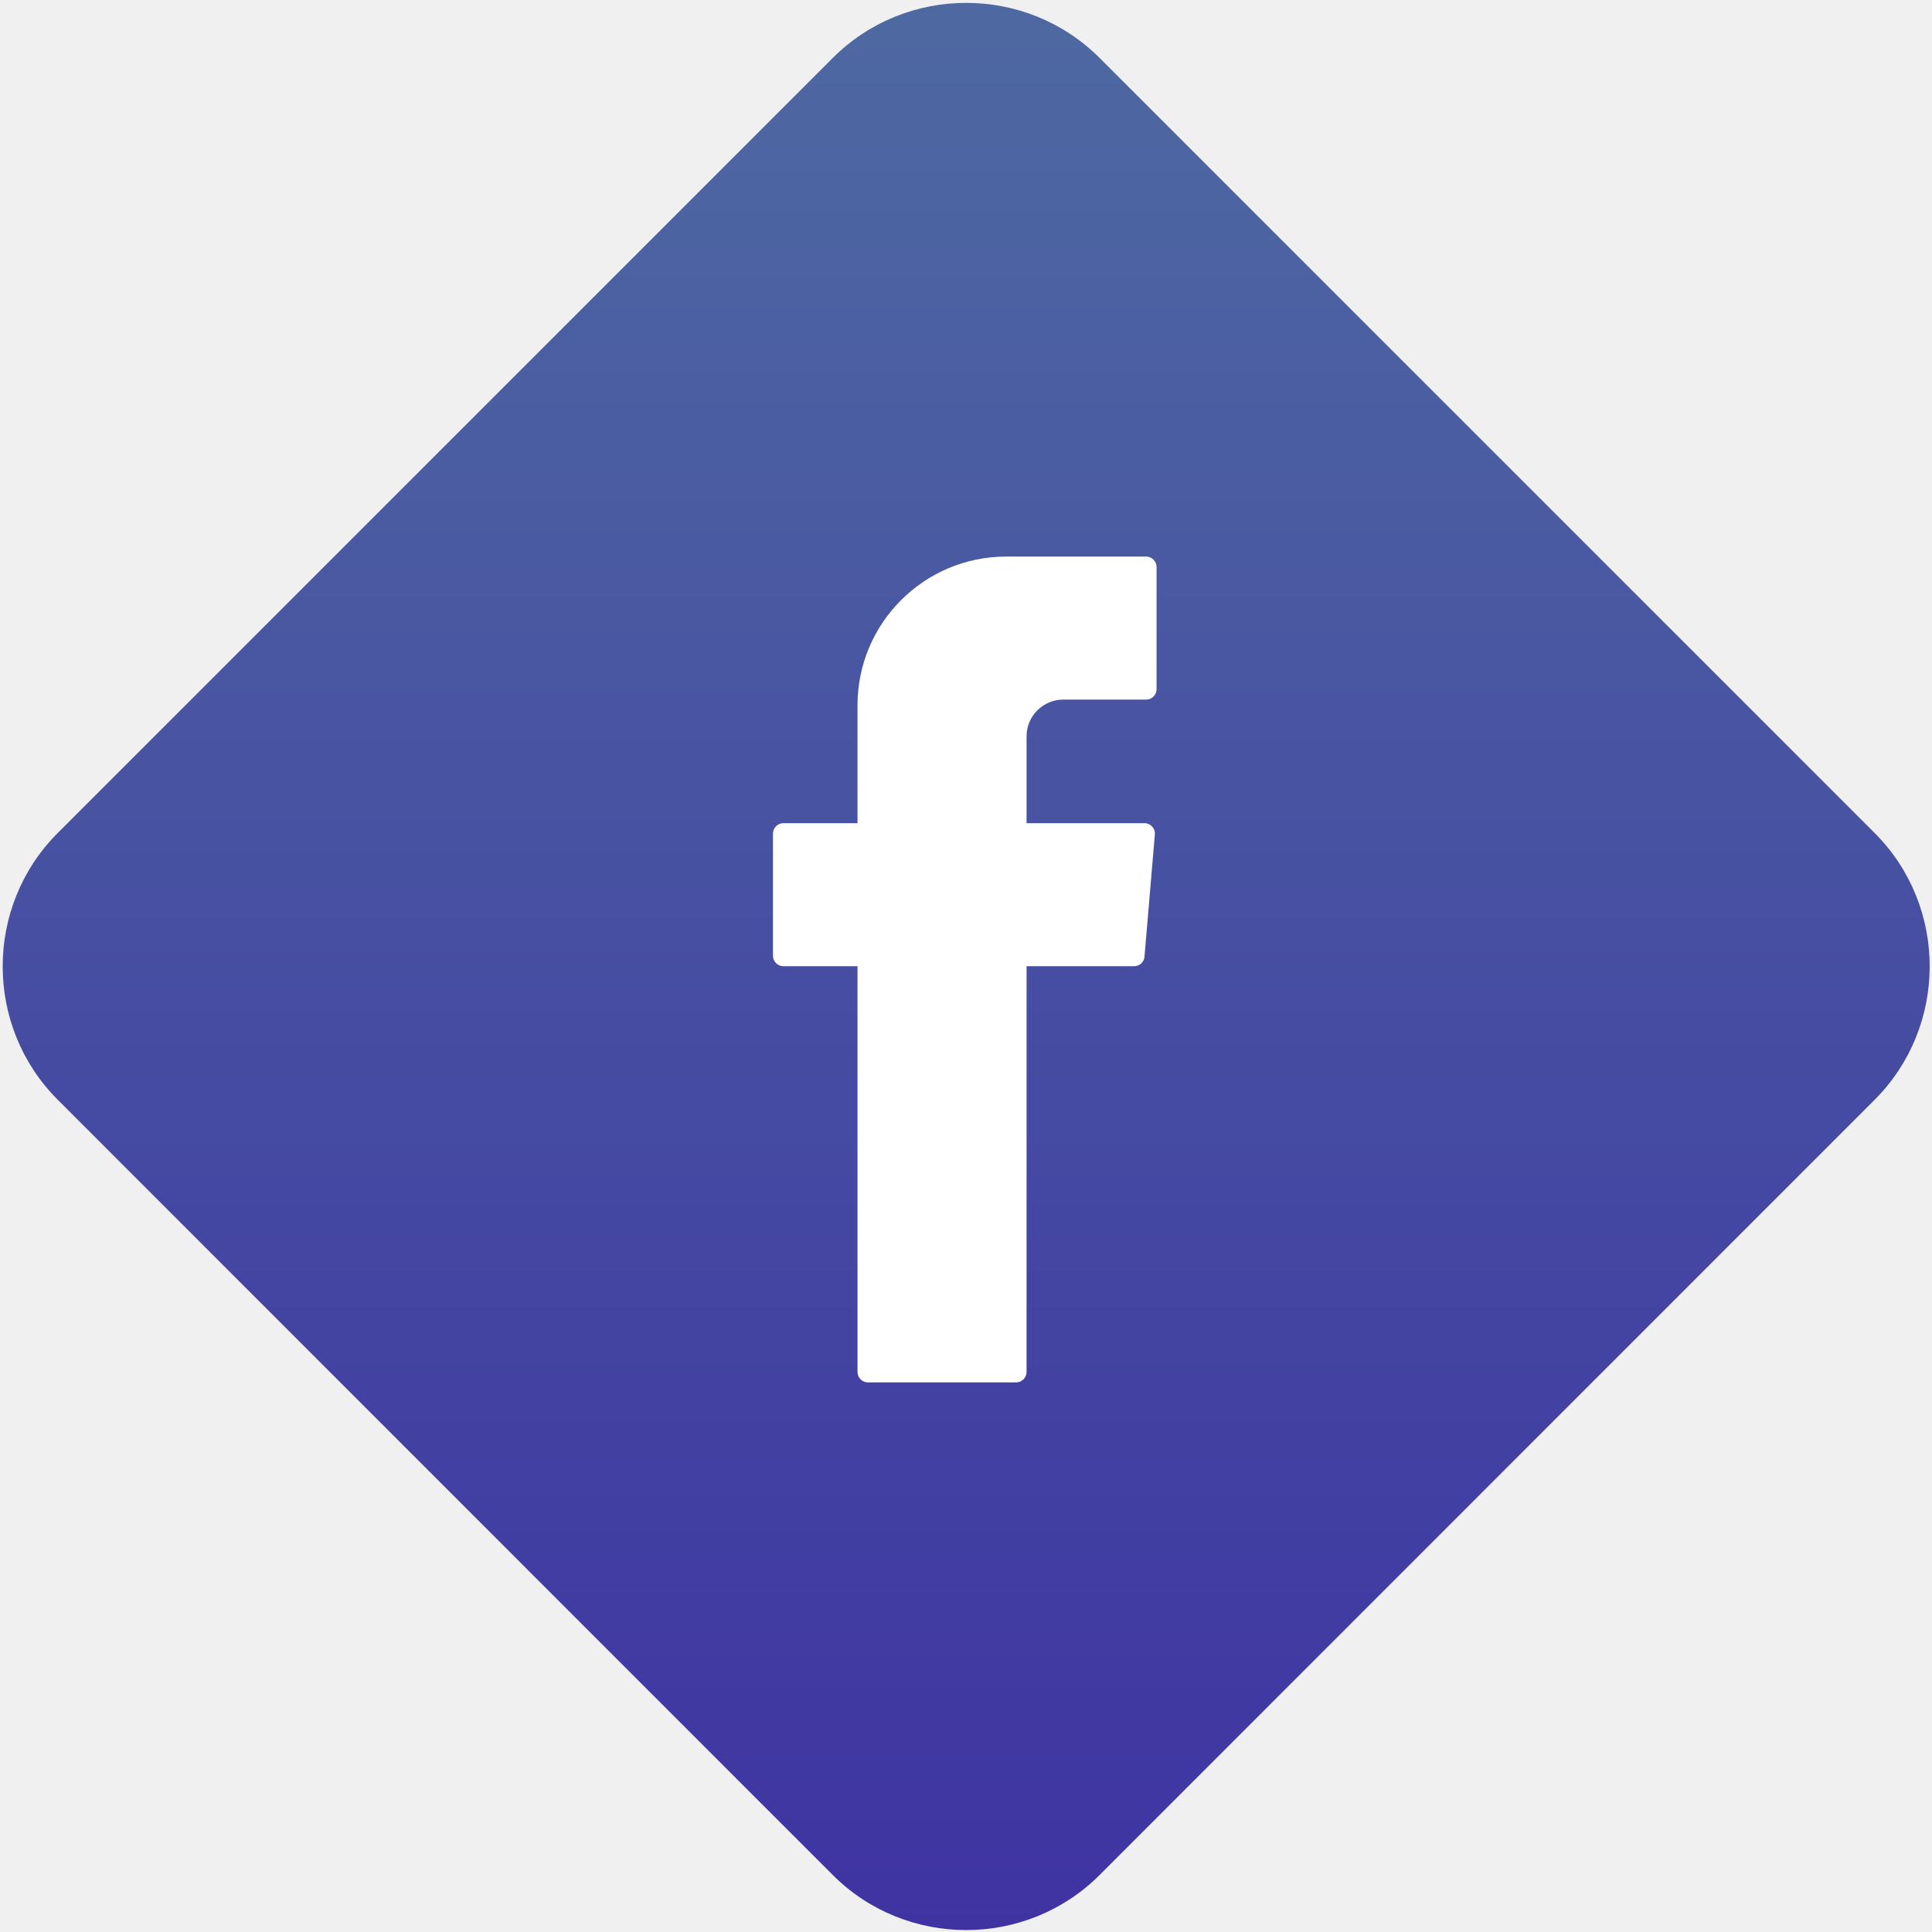
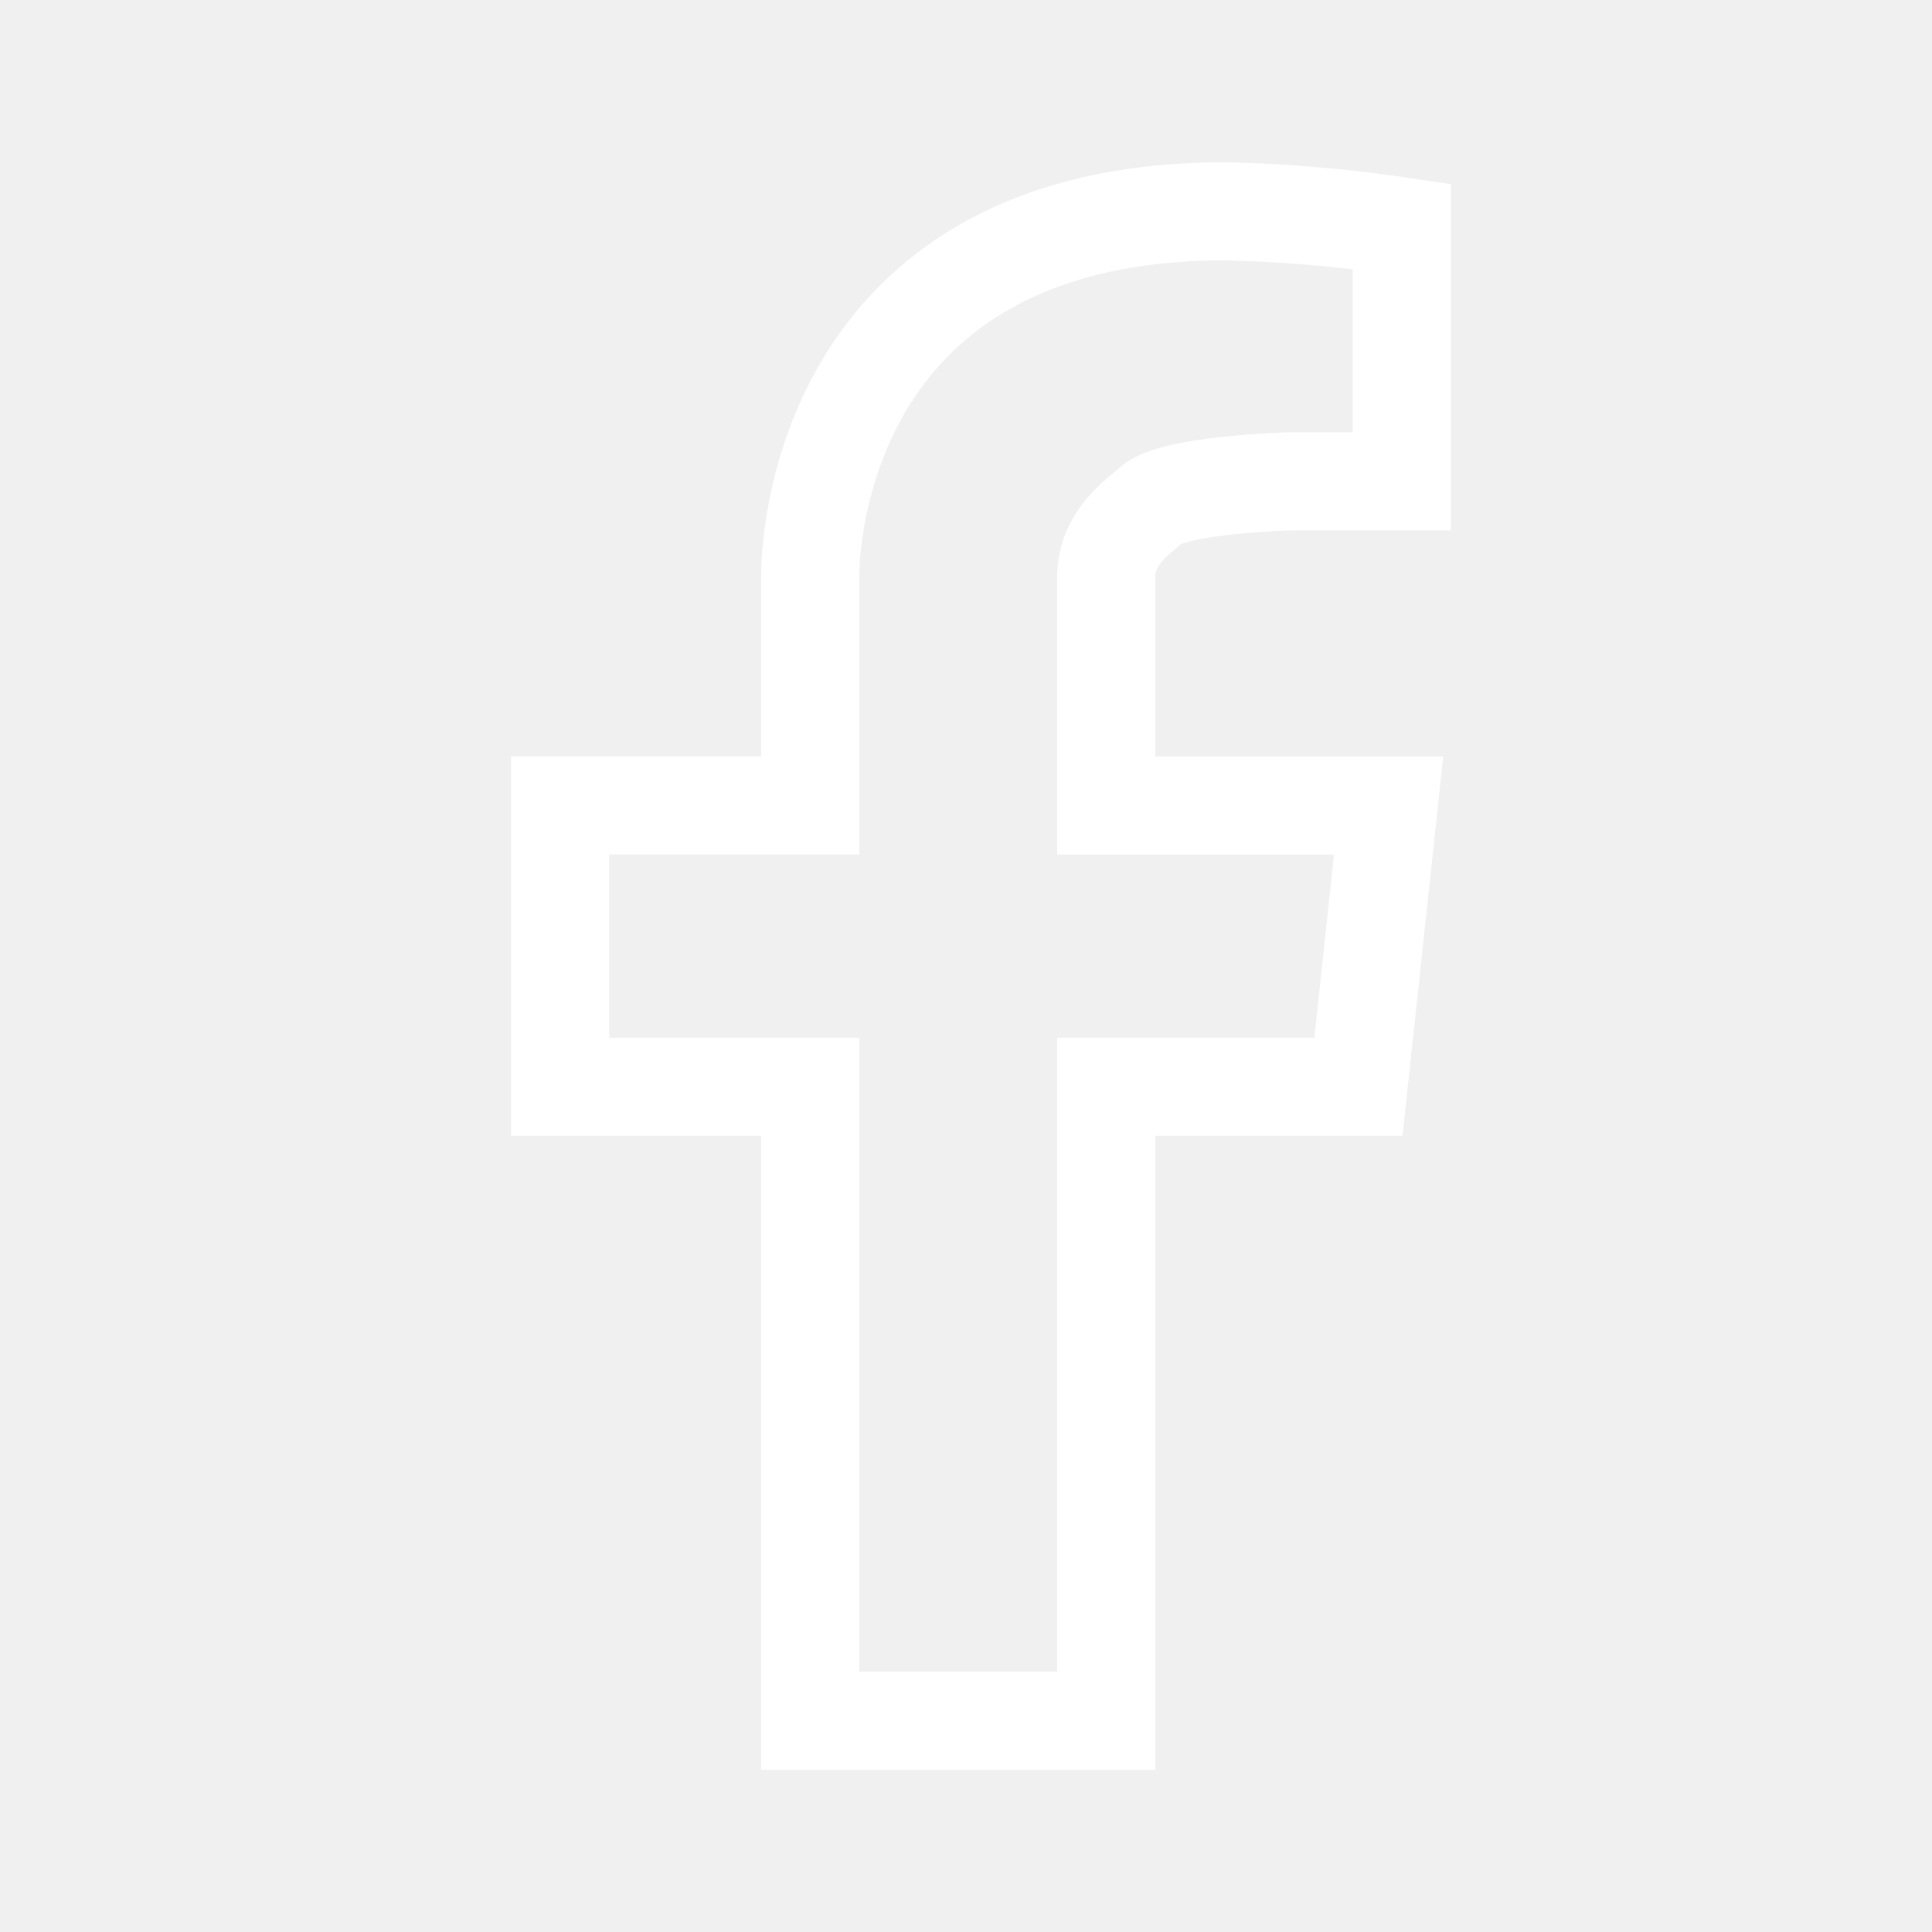
- <svg xmlns="http://www.w3.org/2000/svg" id="Layer_1" style="enable-background:new 0 0 1024 1024;" version="1.1" viewBox="0 0 1024 1024" xml:space="preserve">
-   <style type="text/css">
- 	.st0{opacity:0.9;fill:url(#SVGID_1_);}
- 	.st1{fill-rule:evenodd;clip-rule:evenodd;fill:#FFFFFF;}
- </style>
-   <g>
-     <linearGradient gradientTransform="matrix(0.7071 0.7071 -0.7071 0.7071 252.5445 -130.9254)" gradientUnits="userSpaceOnUse" id="SVGID_1_" x1="277.198" x2="999.475" y1="-89.915" y2="632.362">
-       <stop offset="0" style="stop-color:#3C5A99" />
-       <stop offset="1" style="stop-color:#2B1E99" />
-     </linearGradient>
-     <path class="st0" d="M441.4,993.8L30.6,582.9c-38.9-38.9-38.9-102.5,0-141.4L441.4,30.7c38.9-38.9,102.5-38.9,141.4,0l410.8,410.8   c38.9,38.9,38.9,102.5,0,141.4L582.8,993.8C543.9,1032.7,480.3,1032.7,441.4,993.8z" />
-     <path class="st1" d="M454.5,515.6v211.6c0,3,2.5,5.5,5.5,5.5h78.6c3,0,5.5-2.5,5.5-5.5V512.1h57c2.9,0,5.3-2.2,5.5-5l5.5-64.8   c0.3-3.2-2.3-6-5.5-6h-62.5v-46c0-10.8,8.7-19.5,19.5-19.5h43.9c3,0,5.5-2.5,5.5-5.5v-64.8c0-3-2.5-5.5-5.5-5.5h-74.2   c-43.5,0-78.8,35.3-78.8,78.8v62.5h-39.3c-3,0-5.5,2.5-5.5,5.5v64.8c0,3,2.5,5.5,5.5,5.5h39.3V515.6z" />
-   </g>
+ <svg xmlns="http://www.w3.org/2000/svg" data-name="Layer 1" id="Layer_1" viewBox="0 0 128 128">
+   <defs>
+     <style>.cls-1{fill:none;stroke:white;stroke-miterlimit:10;stroke-width:6.5px;}</style>
+   </defs>
+   <path class="cls-1" d="M53.68,38.26v15.1H37.11V72H53.68v42H73.29V72H90l2-18.63H73.29V38.26c0-2.67,2.11-4,3-4.82,1.57-1.34,9.15-1.55,9.15-1.55h7.43V15a93.26,93.26,0,0,0-11.68-1C53.11,14,53.68,38.26,53.68,38.26Z" />
</svg>
